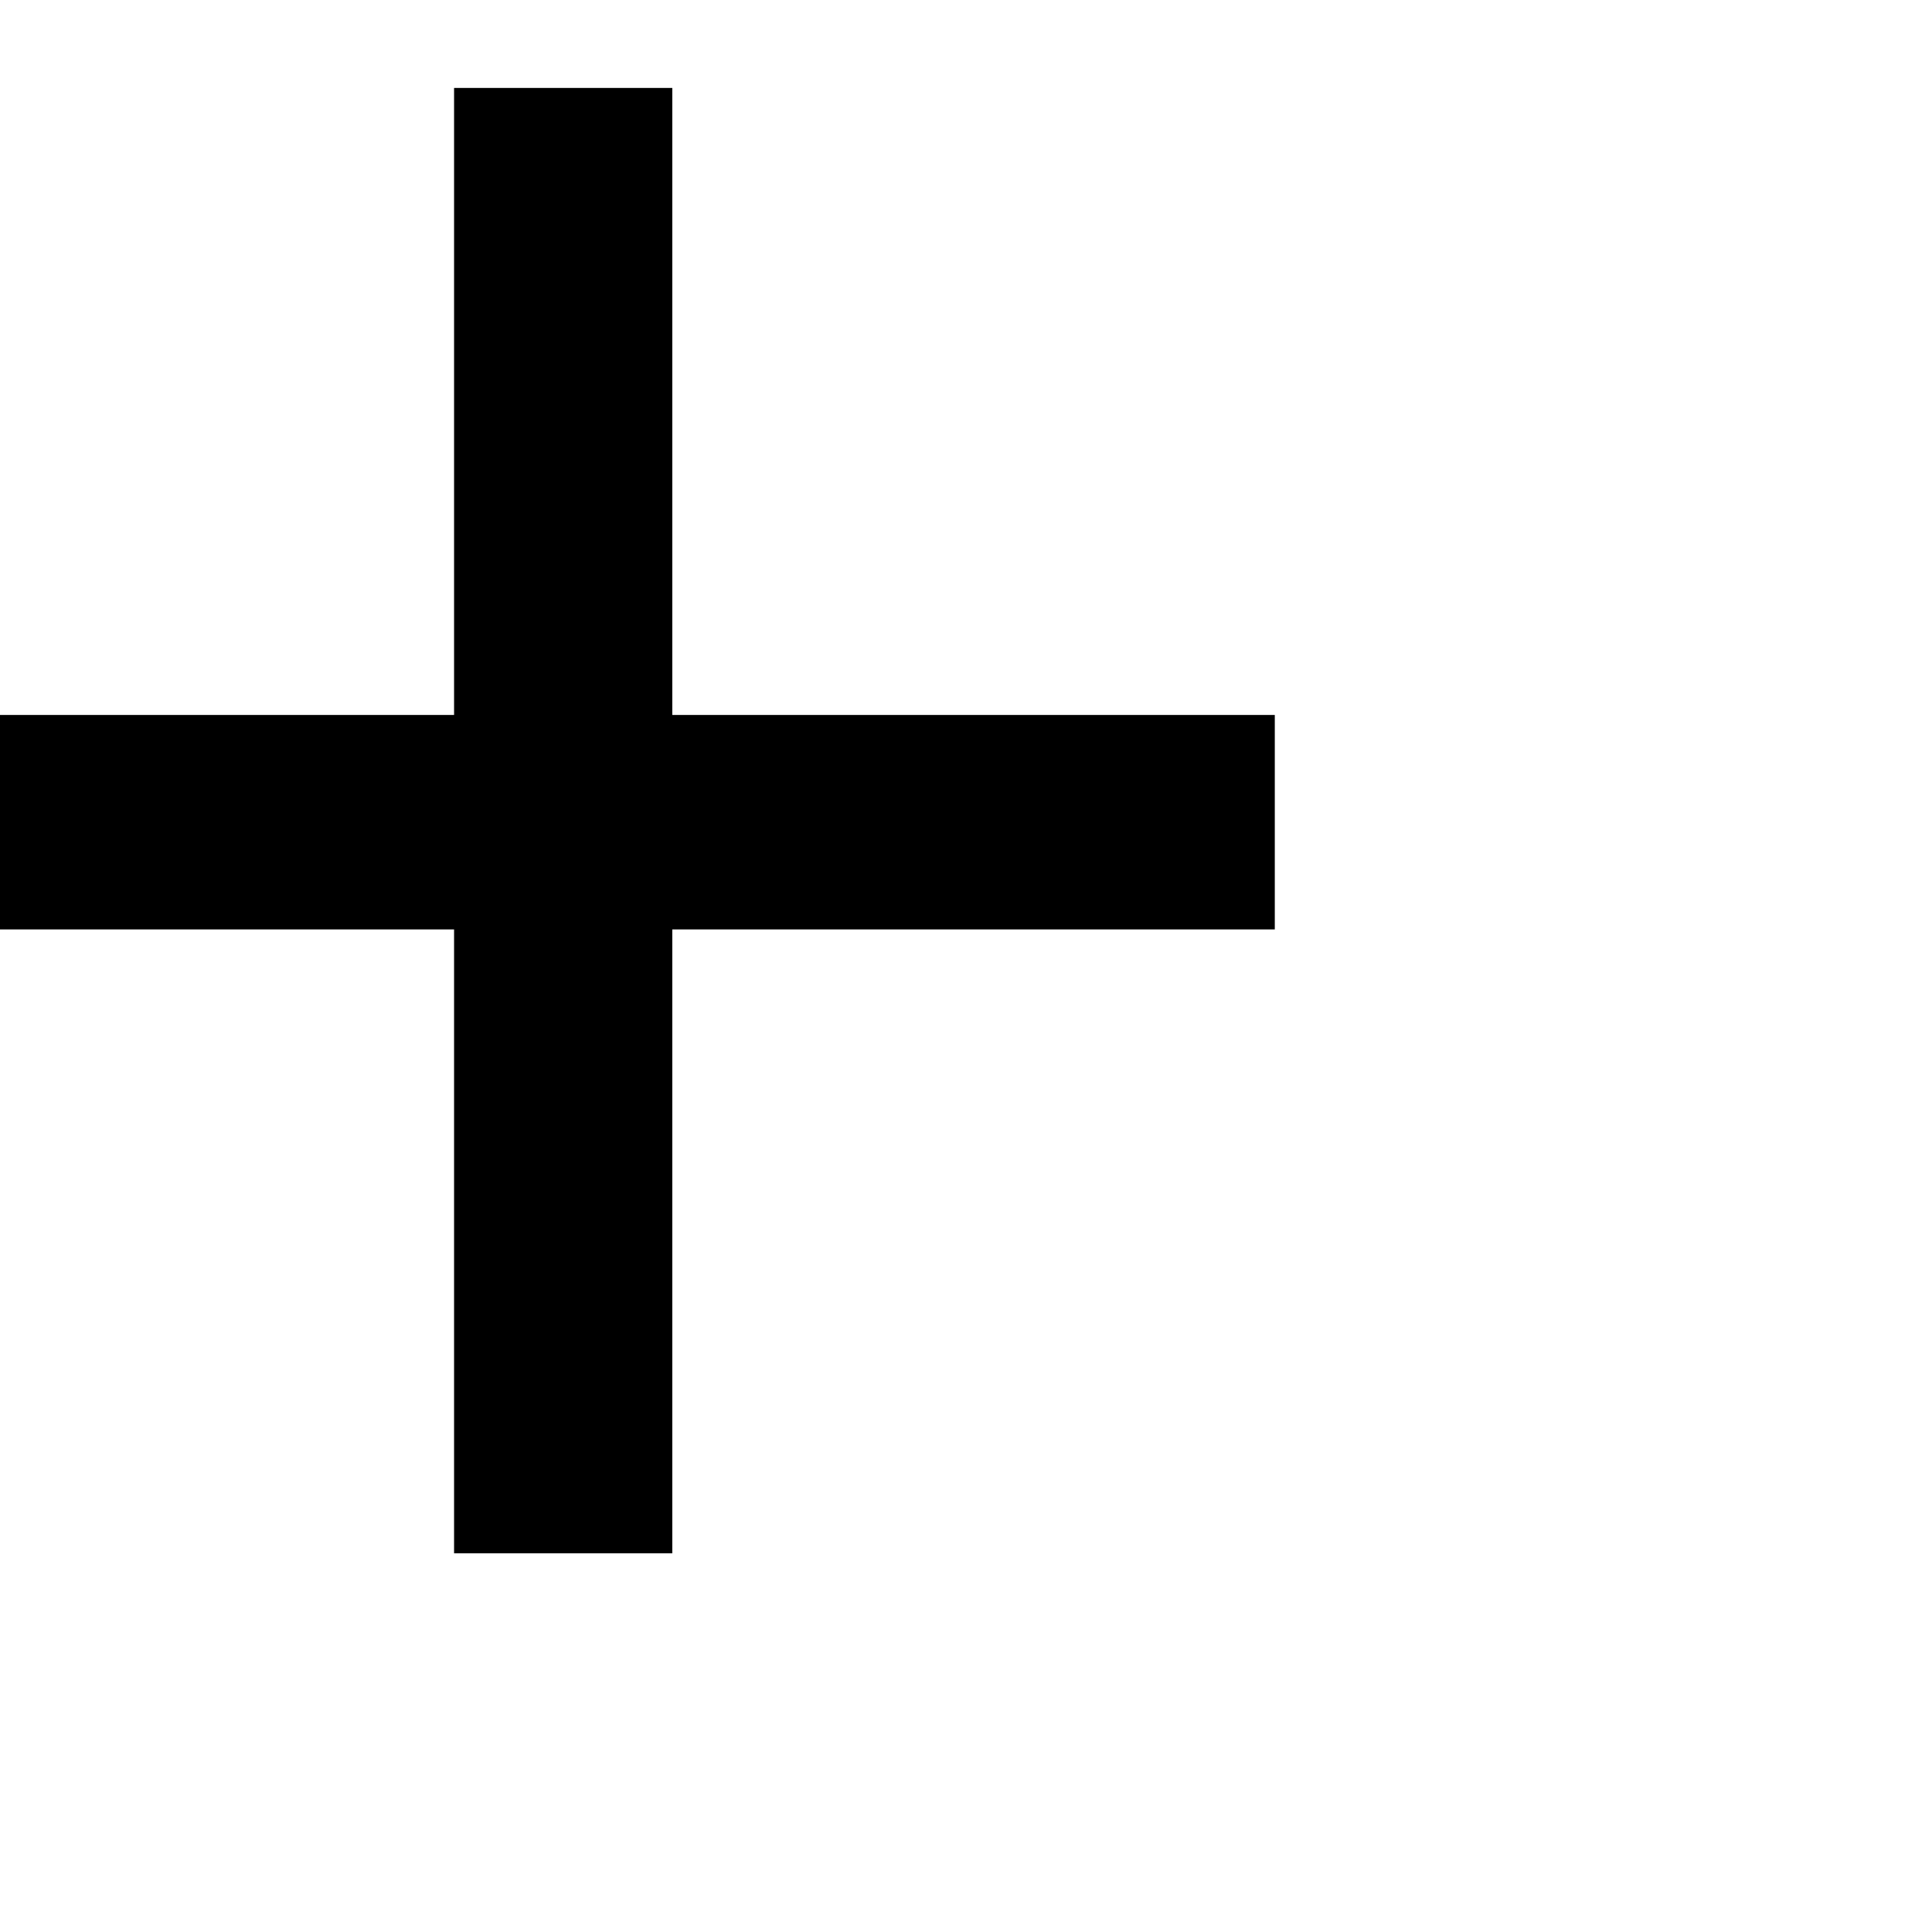
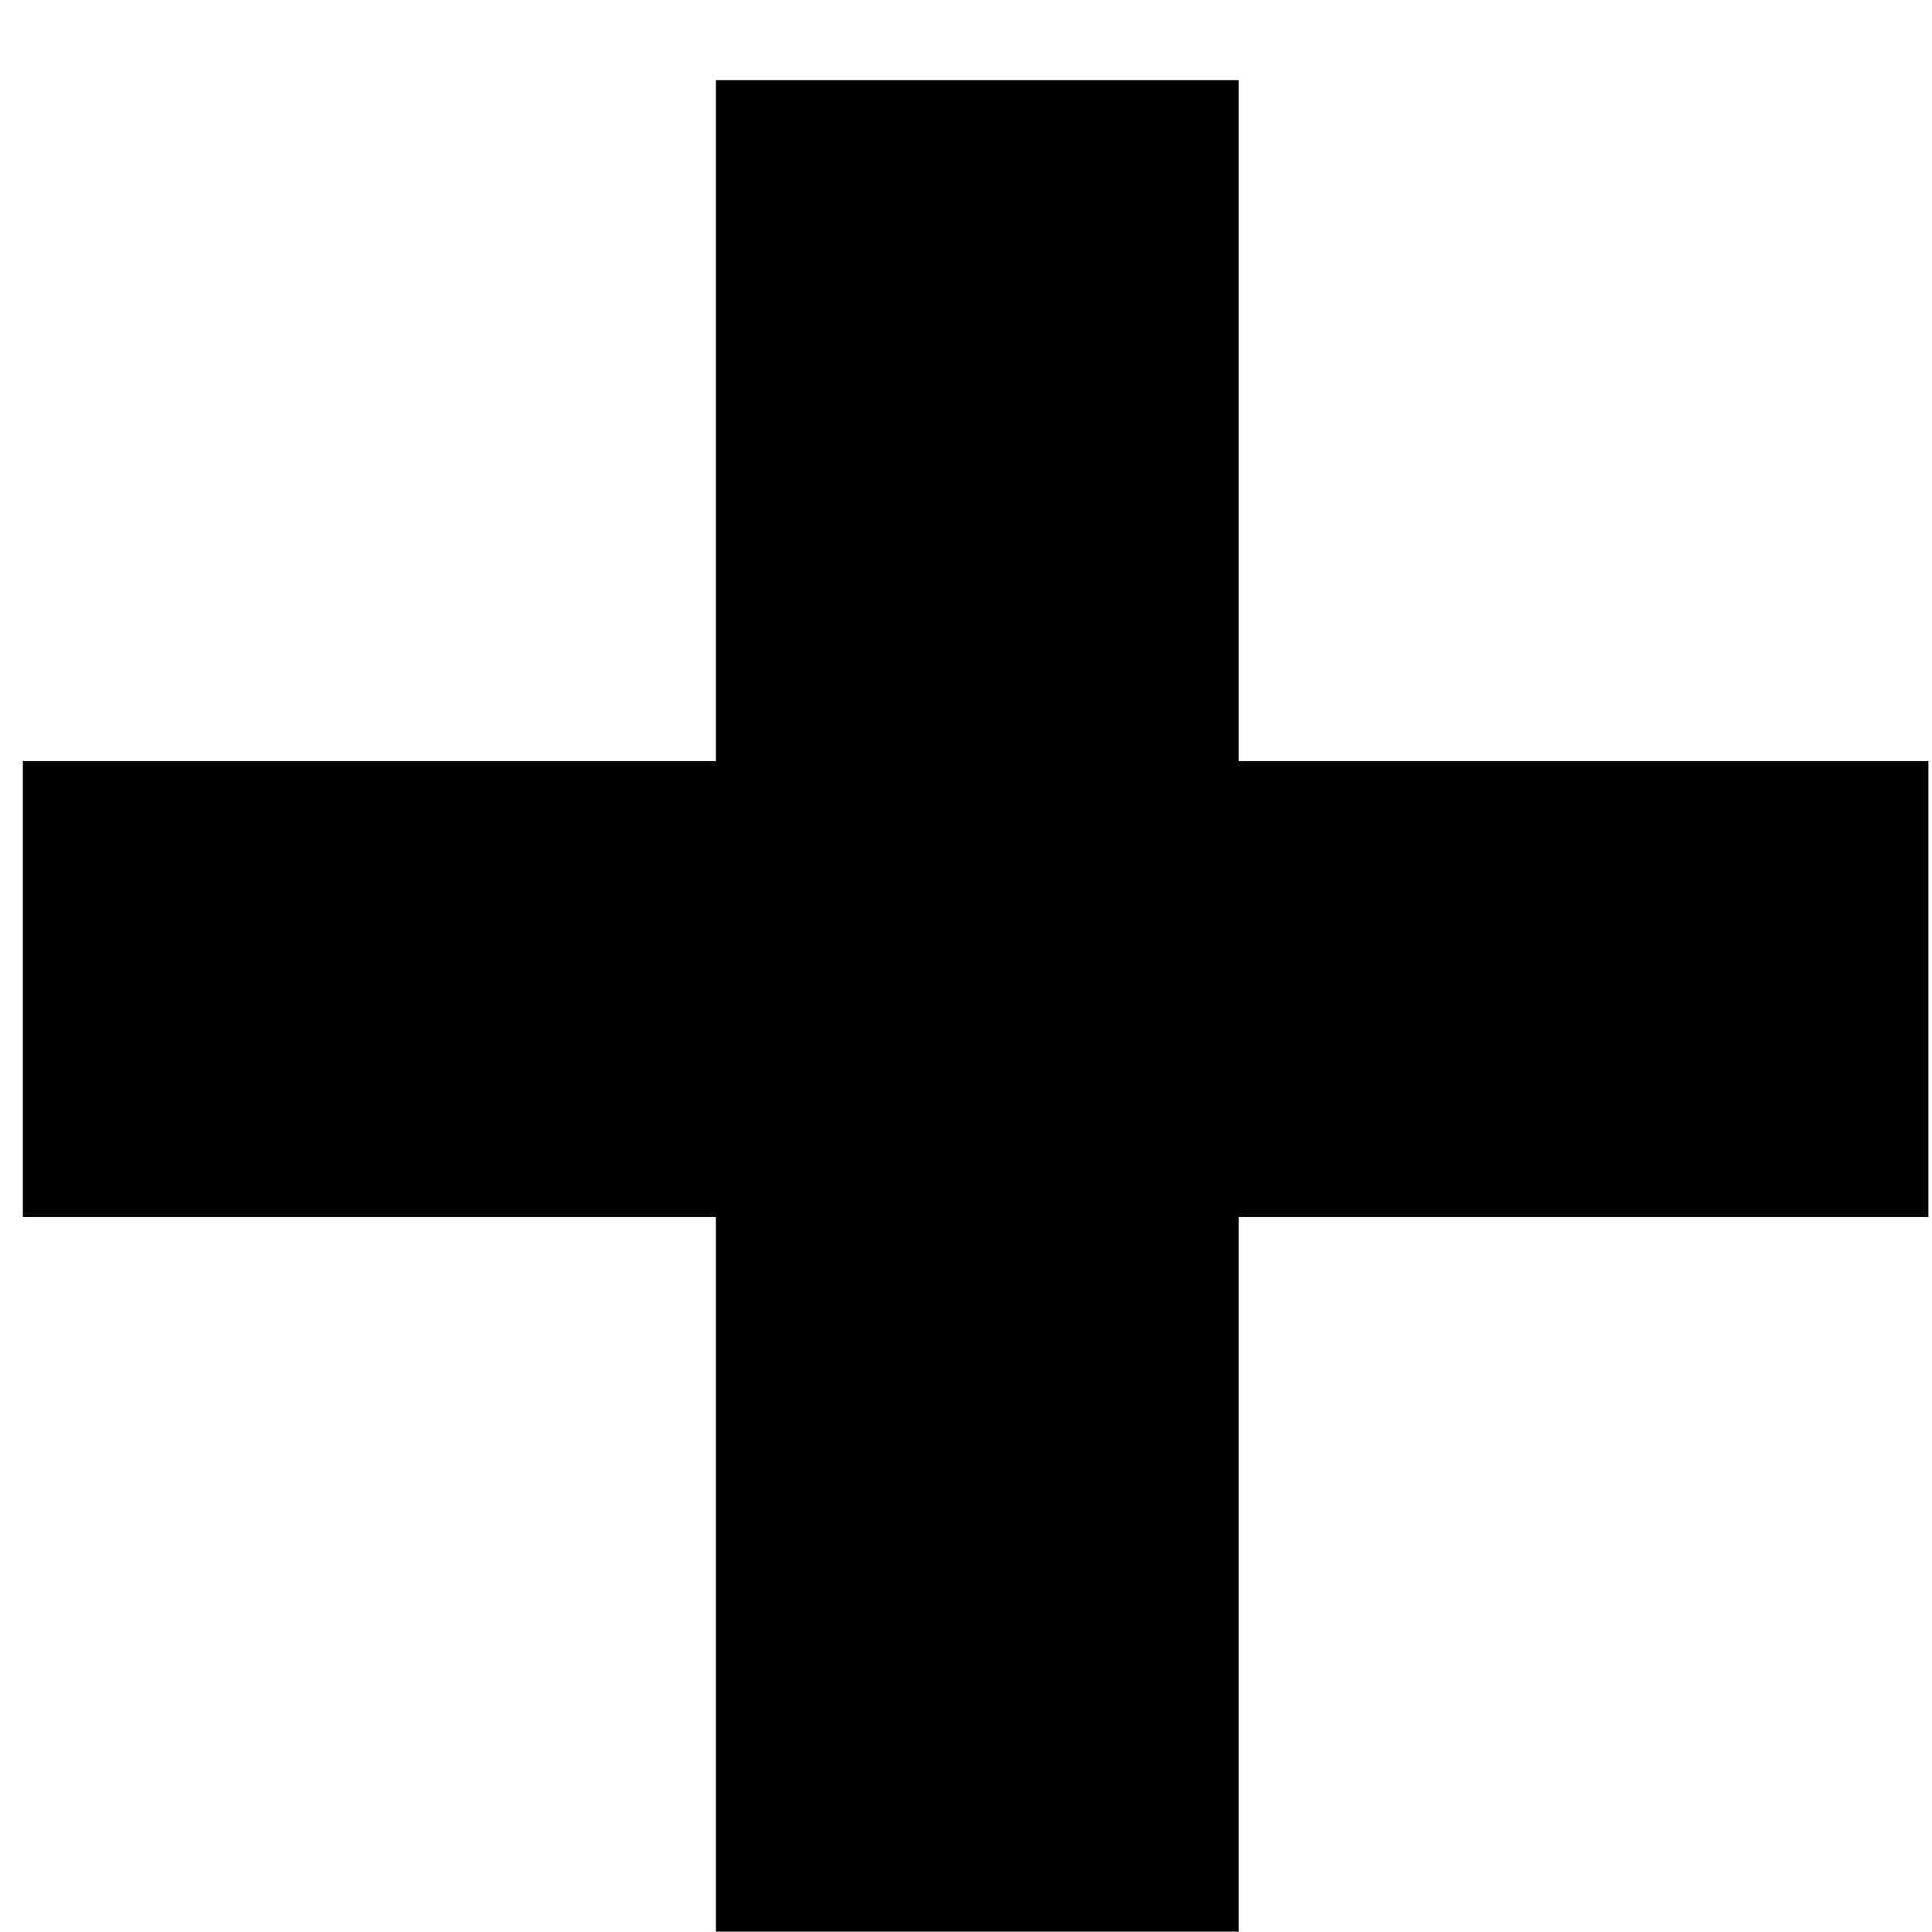
<svg xmlns="http://www.w3.org/2000/svg" width="48" height="48" viewBox="0 0 48 48" id="svg4532" version="1.1">
  <defs id="defs4534" />
  <g id="layer1" transform="translate(0,-1004.362)">
-     <text style="font-size:75.207px;font-family:Roboto-Bold" id="text769" font-size="80" x="-7.436" y="1051.293">+</text>
+     <text style="font-weight:700;font-size:92.916px;font-family:Roboto" id="text769" font-size="80" x="-2.049" y="1106.895" transform="scale(1.045536,0.9564468)">+</text>
  </g>
</svg>
